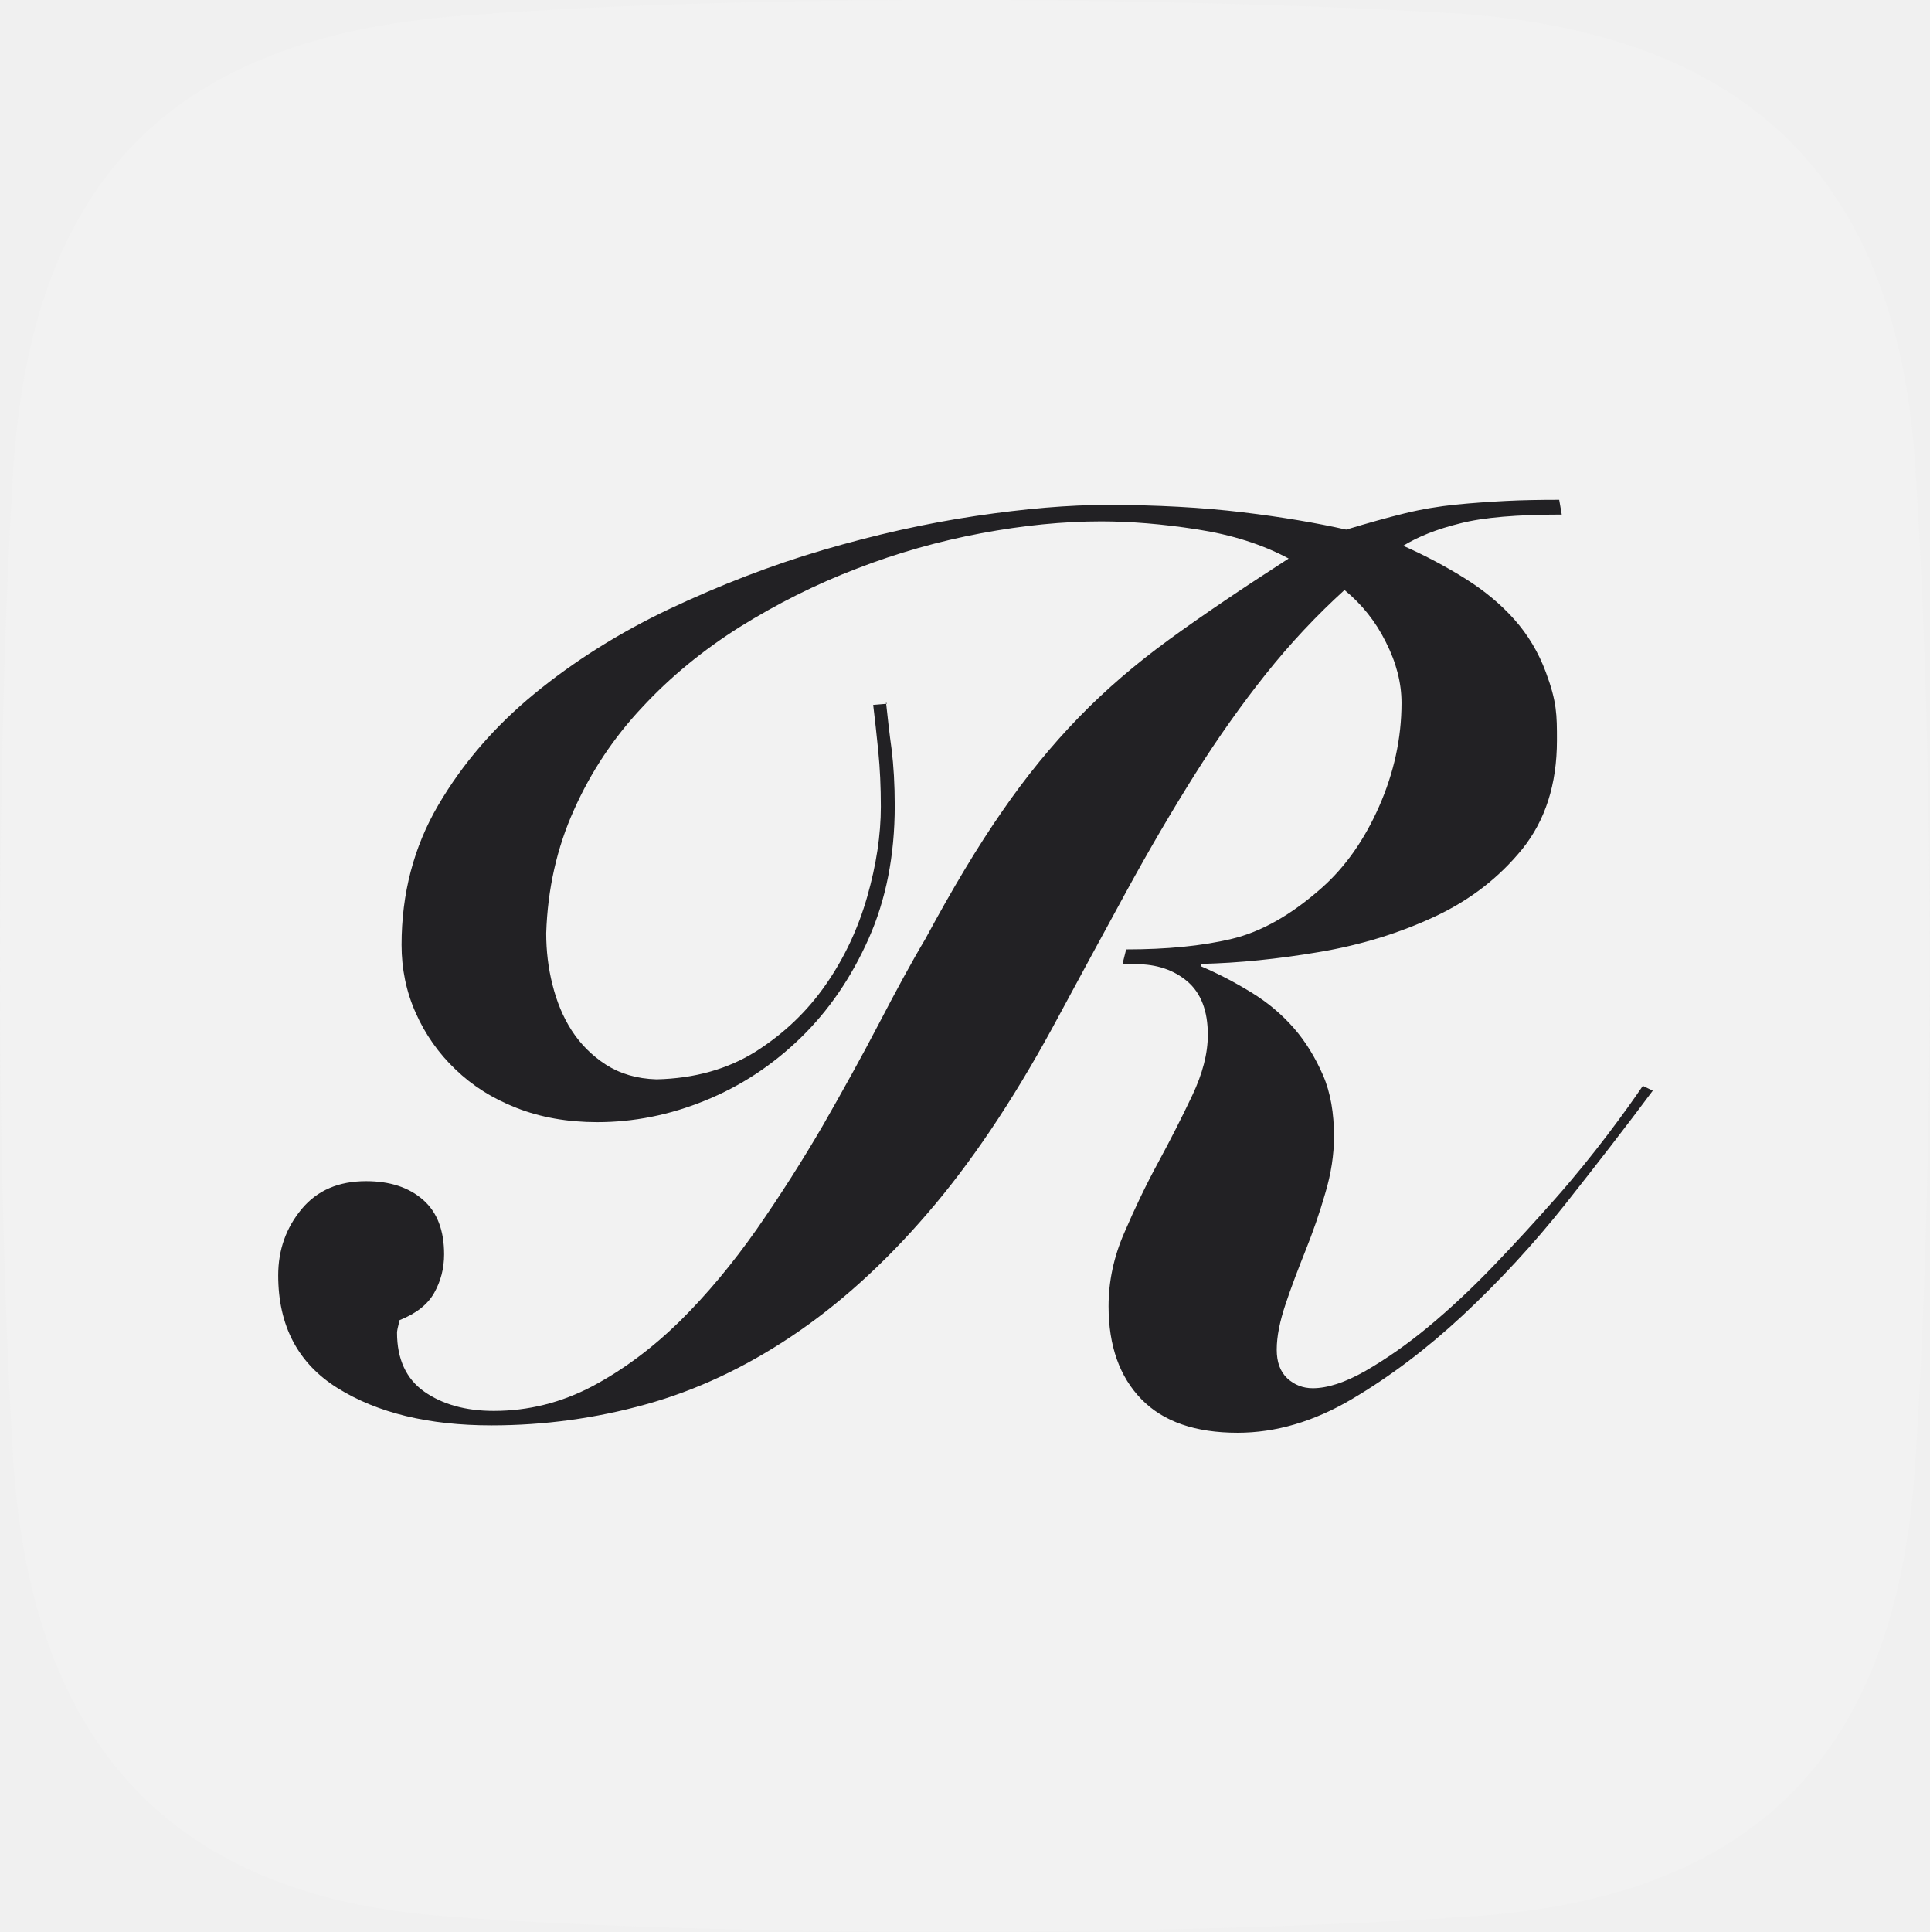
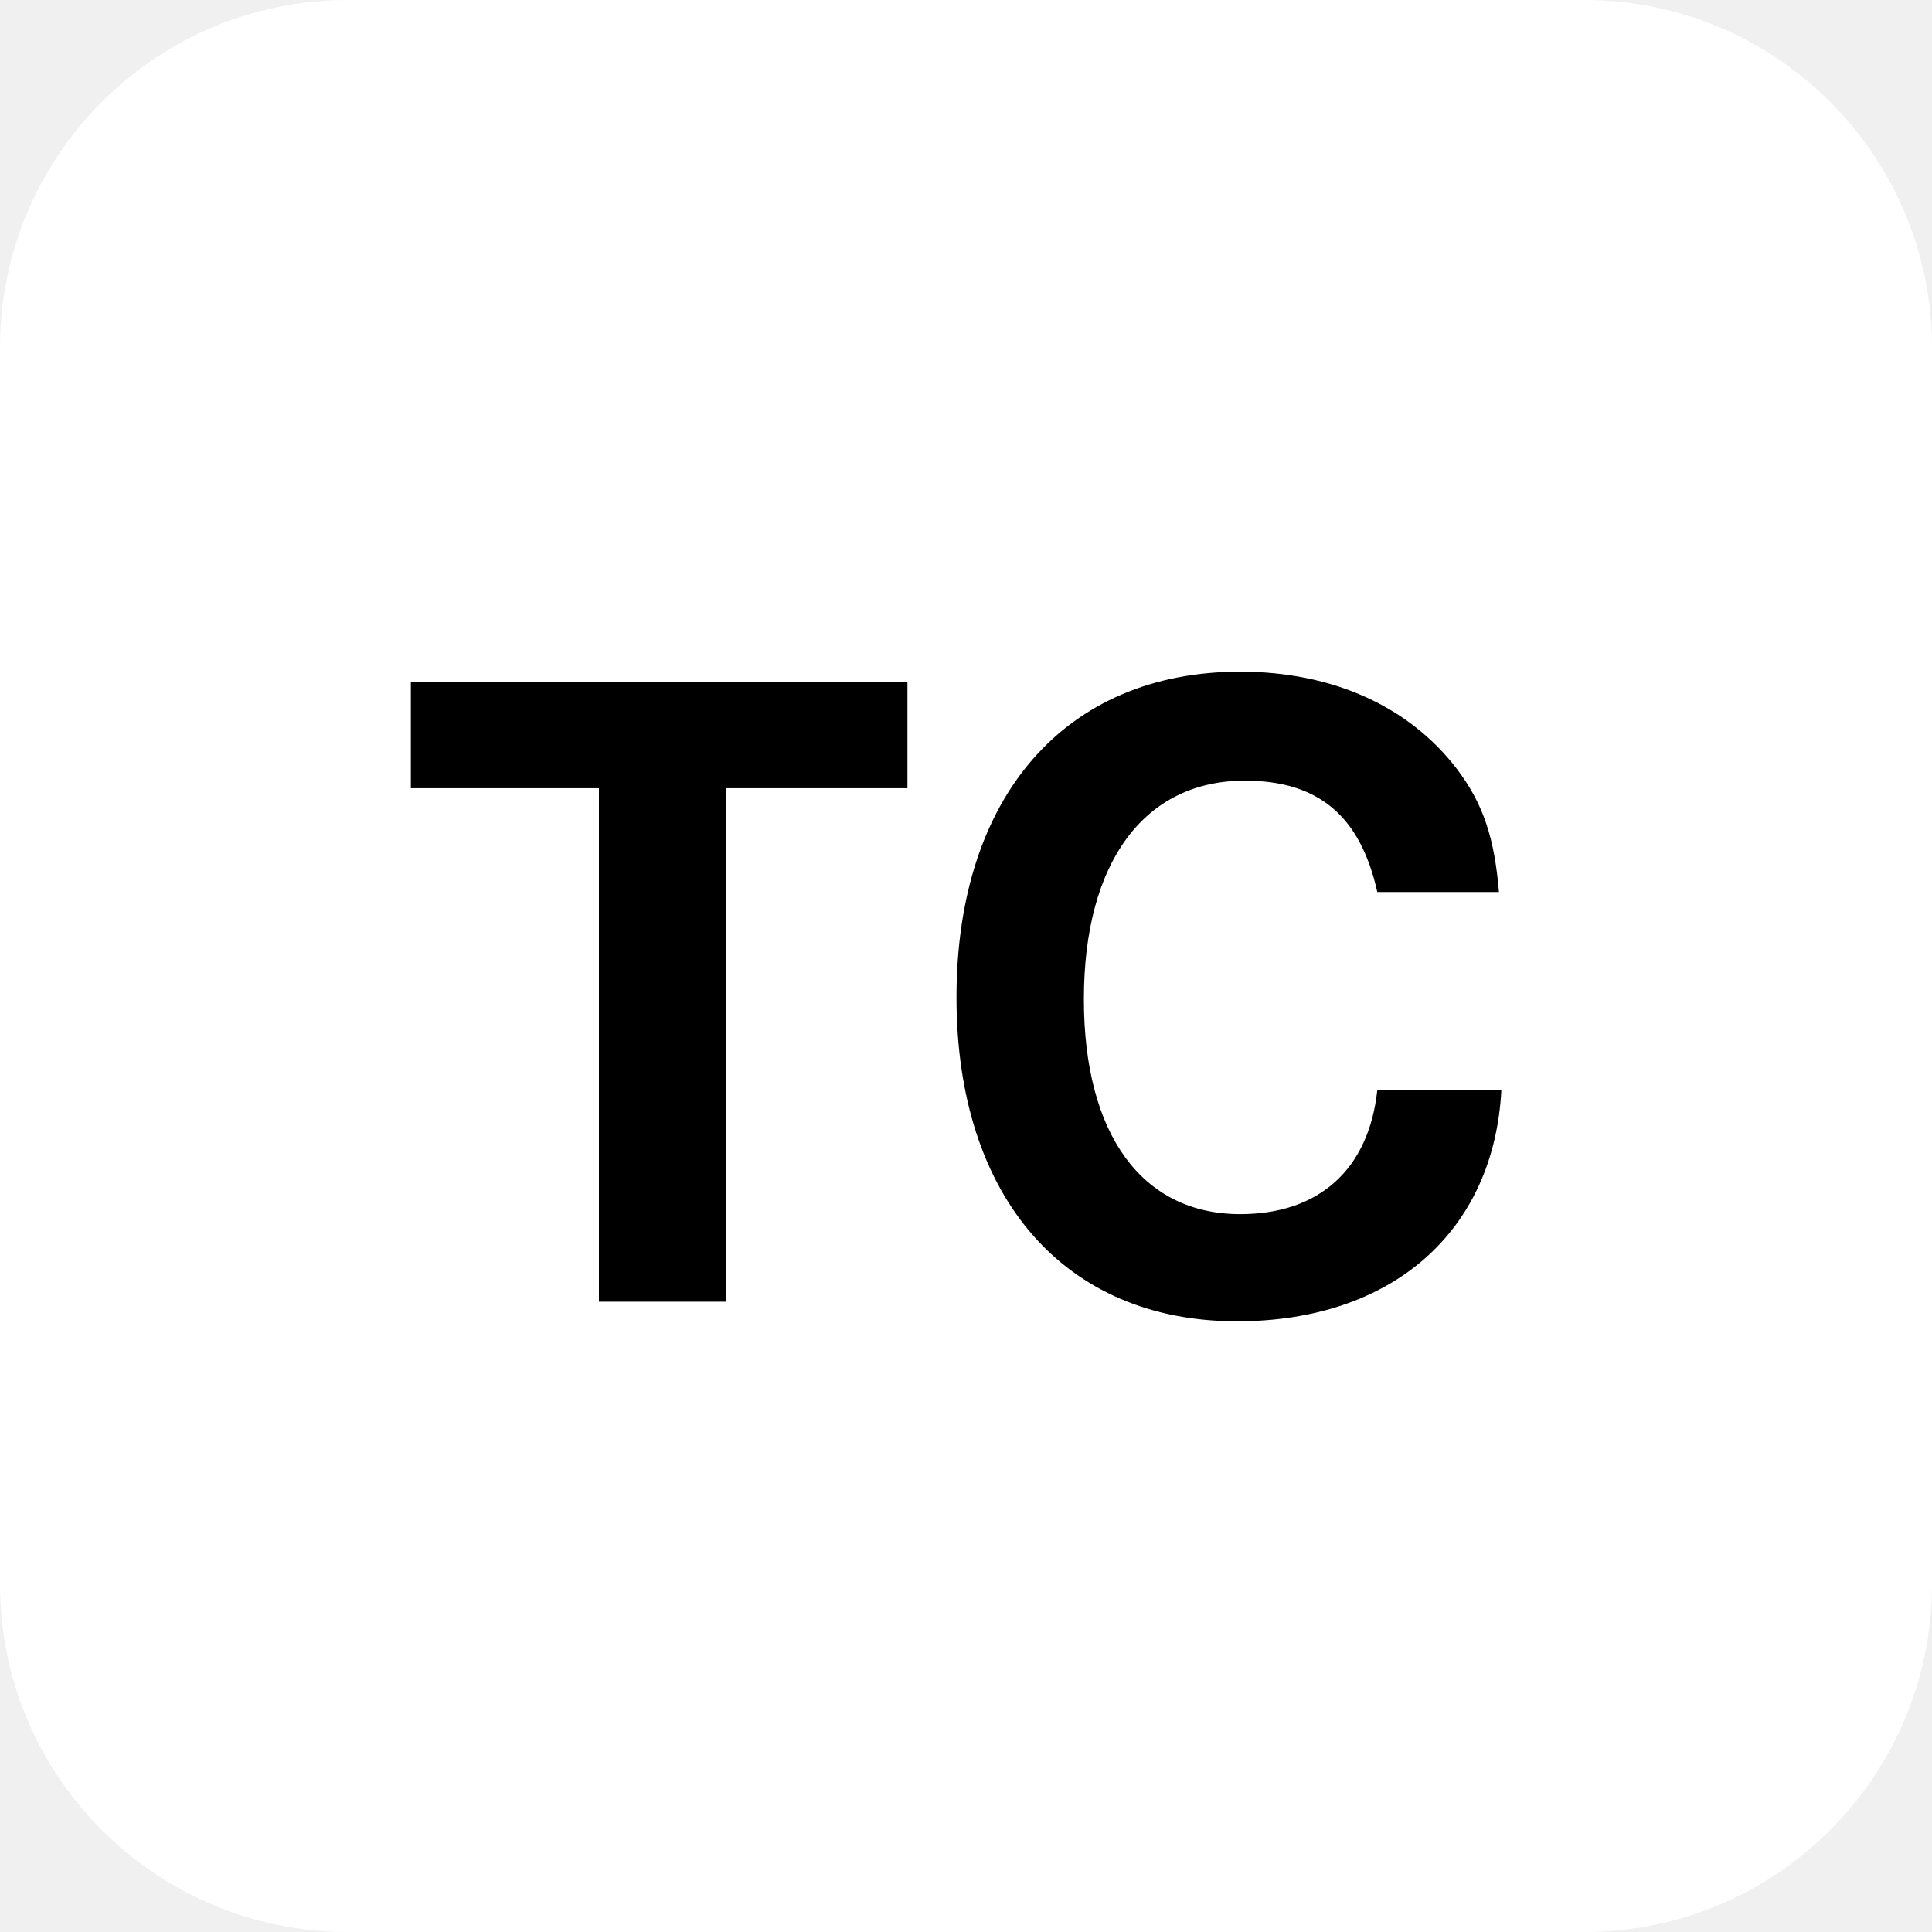
- <svg xmlns="http://www.w3.org/2000/svg" viewBox="0 0 68.03 68.11">
-   <path d="M16.1.57c9.98-.79 24.79-.69 34.86-.12s15.87 5.3 16.57 15.9.67 25.2 0 35.32-5.58 15.18-15.52 15.88c-10.08.71-26.32.76-36.37 0S1.05 61.01.46 51.34c-.61-10.1-.61-24.55 0-34.65S5.84 1.39 16.1.57" style="fill:#f2f2f2" />
-   <path d="M31.24 24.74c.06.55.12 1.11.2 1.68.07.57.11 1.23.11 1.99 0 1.75-.31 3.31-.92 4.68s-1.41 2.54-2.4 3.5-2.11 1.7-3.37 2.21c-1.25.51-2.52.76-3.8.76-1.05 0-2-.17-2.84-.5-.85-.33-1.57-.79-2.16-1.36a6.2 6.2 0 0 1-1.4-1.99c-.34-.76-.5-1.56-.5-2.4q0-2.715 1.29-4.92t3.39-3.93c1.4-1.15 2.99-2.15 4.76-2.99 1.78-.84 3.58-1.54 5.42-2.08s3.63-.94 5.38-1.2 3.29-.39 4.63-.39c1.78 0 3.37.09 4.79.26 1.41.17 2.63.38 3.65.61.76-.23 1.44-.42 2.05-.57s1.22-.25 1.81-.31c.6-.06 1.19-.1 1.77-.13s1.21-.04 1.88-.04l.09.52c-1.57 0-2.77.1-3.58.31-.82.2-1.49.47-2.01.79.79.35 1.52.74 2.19 1.16s1.25.9 1.73 1.44q.72.81 1.11 1.86c.39 1.05.39 1.5.39 2.4 0 1.55-.41 2.82-1.22 3.83-.82 1.01-1.84 1.8-3.08 2.38s-2.59 1-4.07 1.25q-2.205.375-4.17.42v.09c.61.26 1.2.57 1.77.92s1.06.76 1.49 1.25c.42.48.76 1.04 1.03 1.66s.39 1.35.39 2.16c0 .64-.1 1.31-.31 2.01-.2.7-.44 1.38-.7 2.03s-.5 1.28-.7 1.88-.31 1.13-.31 1.6c0 .44.12.77.37 1.01.25.23.55.35.9.35.52 0 1.14-.2 1.86-.61.71-.41 1.45-.92 2.21-1.55s1.52-1.34 2.29-2.14 1.5-1.6 2.19-2.38 1.3-1.54 1.84-2.25.95-1.29 1.25-1.73l.35.17c-.93 1.25-1.97 2.59-3.1 4.02a36 36 0 0 1-3.61 3.91c-1.27 1.18-2.57 2.16-3.91 2.95s-2.68 1.18-4.02 1.18c-1.49 0-2.62-.39-3.39-1.18s-1.16-1.88-1.16-3.28c0-.87.18-1.73.55-2.58.36-.84.76-1.68 1.2-2.49s.84-1.6 1.2-2.36.55-1.47.55-2.14c0-.84-.24-1.47-.72-1.88s-1.09-.61-1.81-.61h-.48l.13-.52c1.43 0 2.67-.12 3.72-.37s2.11-.85 3.19-1.81c.82-.73 1.49-1.68 2.01-2.86s.79-2.4.79-3.65c0-.7-.18-1.41-.55-2.14-.36-.73-.85-1.34-1.46-1.84-.99.9-1.92 1.89-2.78 2.97s-1.69 2.25-2.49 3.52-1.61 2.65-2.43 4.15-1.69 3.11-2.62 4.83c-1.4 2.56-2.86 4.74-4.39 6.51-1.53 1.78-3.13 3.22-4.79 4.33s-3.37 1.91-5.14 2.4c-1.76.49-3.58.74-5.44.74-2.22 0-4.02-.44-5.42-1.31s-2.1-2.2-2.1-3.98c0-.9.28-1.68.83-2.34s1.31-.98 2.27-.98q1.26 0 2.01.66c.5.44.74 1.08.74 1.92 0 .5-.12.95-.35 1.36s-.64.73-1.22.96c-.06.23-.09.38-.09.44 0 .93.32 1.63.96 2.08s1.46.68 2.45.68q1.83 0 3.48-.87c1.09-.58 2.12-1.35 3.08-2.29.96-.95 1.86-2.03 2.71-3.24a54 54 0 0 0 2.34-3.67c.71-1.24 1.37-2.43 1.97-3.58s1.14-2.15 1.64-2.99c.96-1.78 1.86-3.28 2.71-4.5.84-1.22 1.74-2.32 2.69-3.3s2.01-1.89 3.19-2.75 2.59-1.81 4.22-2.86c-.93-.5-2.01-.84-3.24-1.03-1.22-.19-2.35-.28-3.37-.28-1.34 0-2.75.14-4.24.42s-2.95.69-4.39 1.25c-1.44.55-2.81 1.24-4.11 2.05-1.3.82-2.45 1.76-3.45 2.84a12.9 12.9 0 0 0-2.4 3.61c-.6 1.33-.93 2.78-.98 4.35 0 .61.07 1.22.22 1.81.15.6.37 1.14.68 1.62q.465.72 1.2 1.2c.5.32 1.09.5 1.79.52 1.34-.03 2.51-.36 3.5-.98.99-.63 1.81-1.41 2.47-2.36s1.14-1.98 1.46-3.1.48-2.18.48-3.17q0-1.05-.09-1.95c-.06-.6-.12-1.14-.18-1.64l.48-.04Z" style="fill:#222124" />
+ <svg xmlns="http://www.w3.org/2000/svg" viewBox="0 0 100 100">
+   <rect width="100" height="100" rx="18" fill="#FFFFFF" />
+   <text x="50%" y="52%" dominant-baseline="middle" text-anchor="middle" font-family="Helvetica, Arial, sans-serif" font-size="44" font-weight="700" fill="#000000" letter-spacing="1">
+     TC
+   </text>
</svg>
